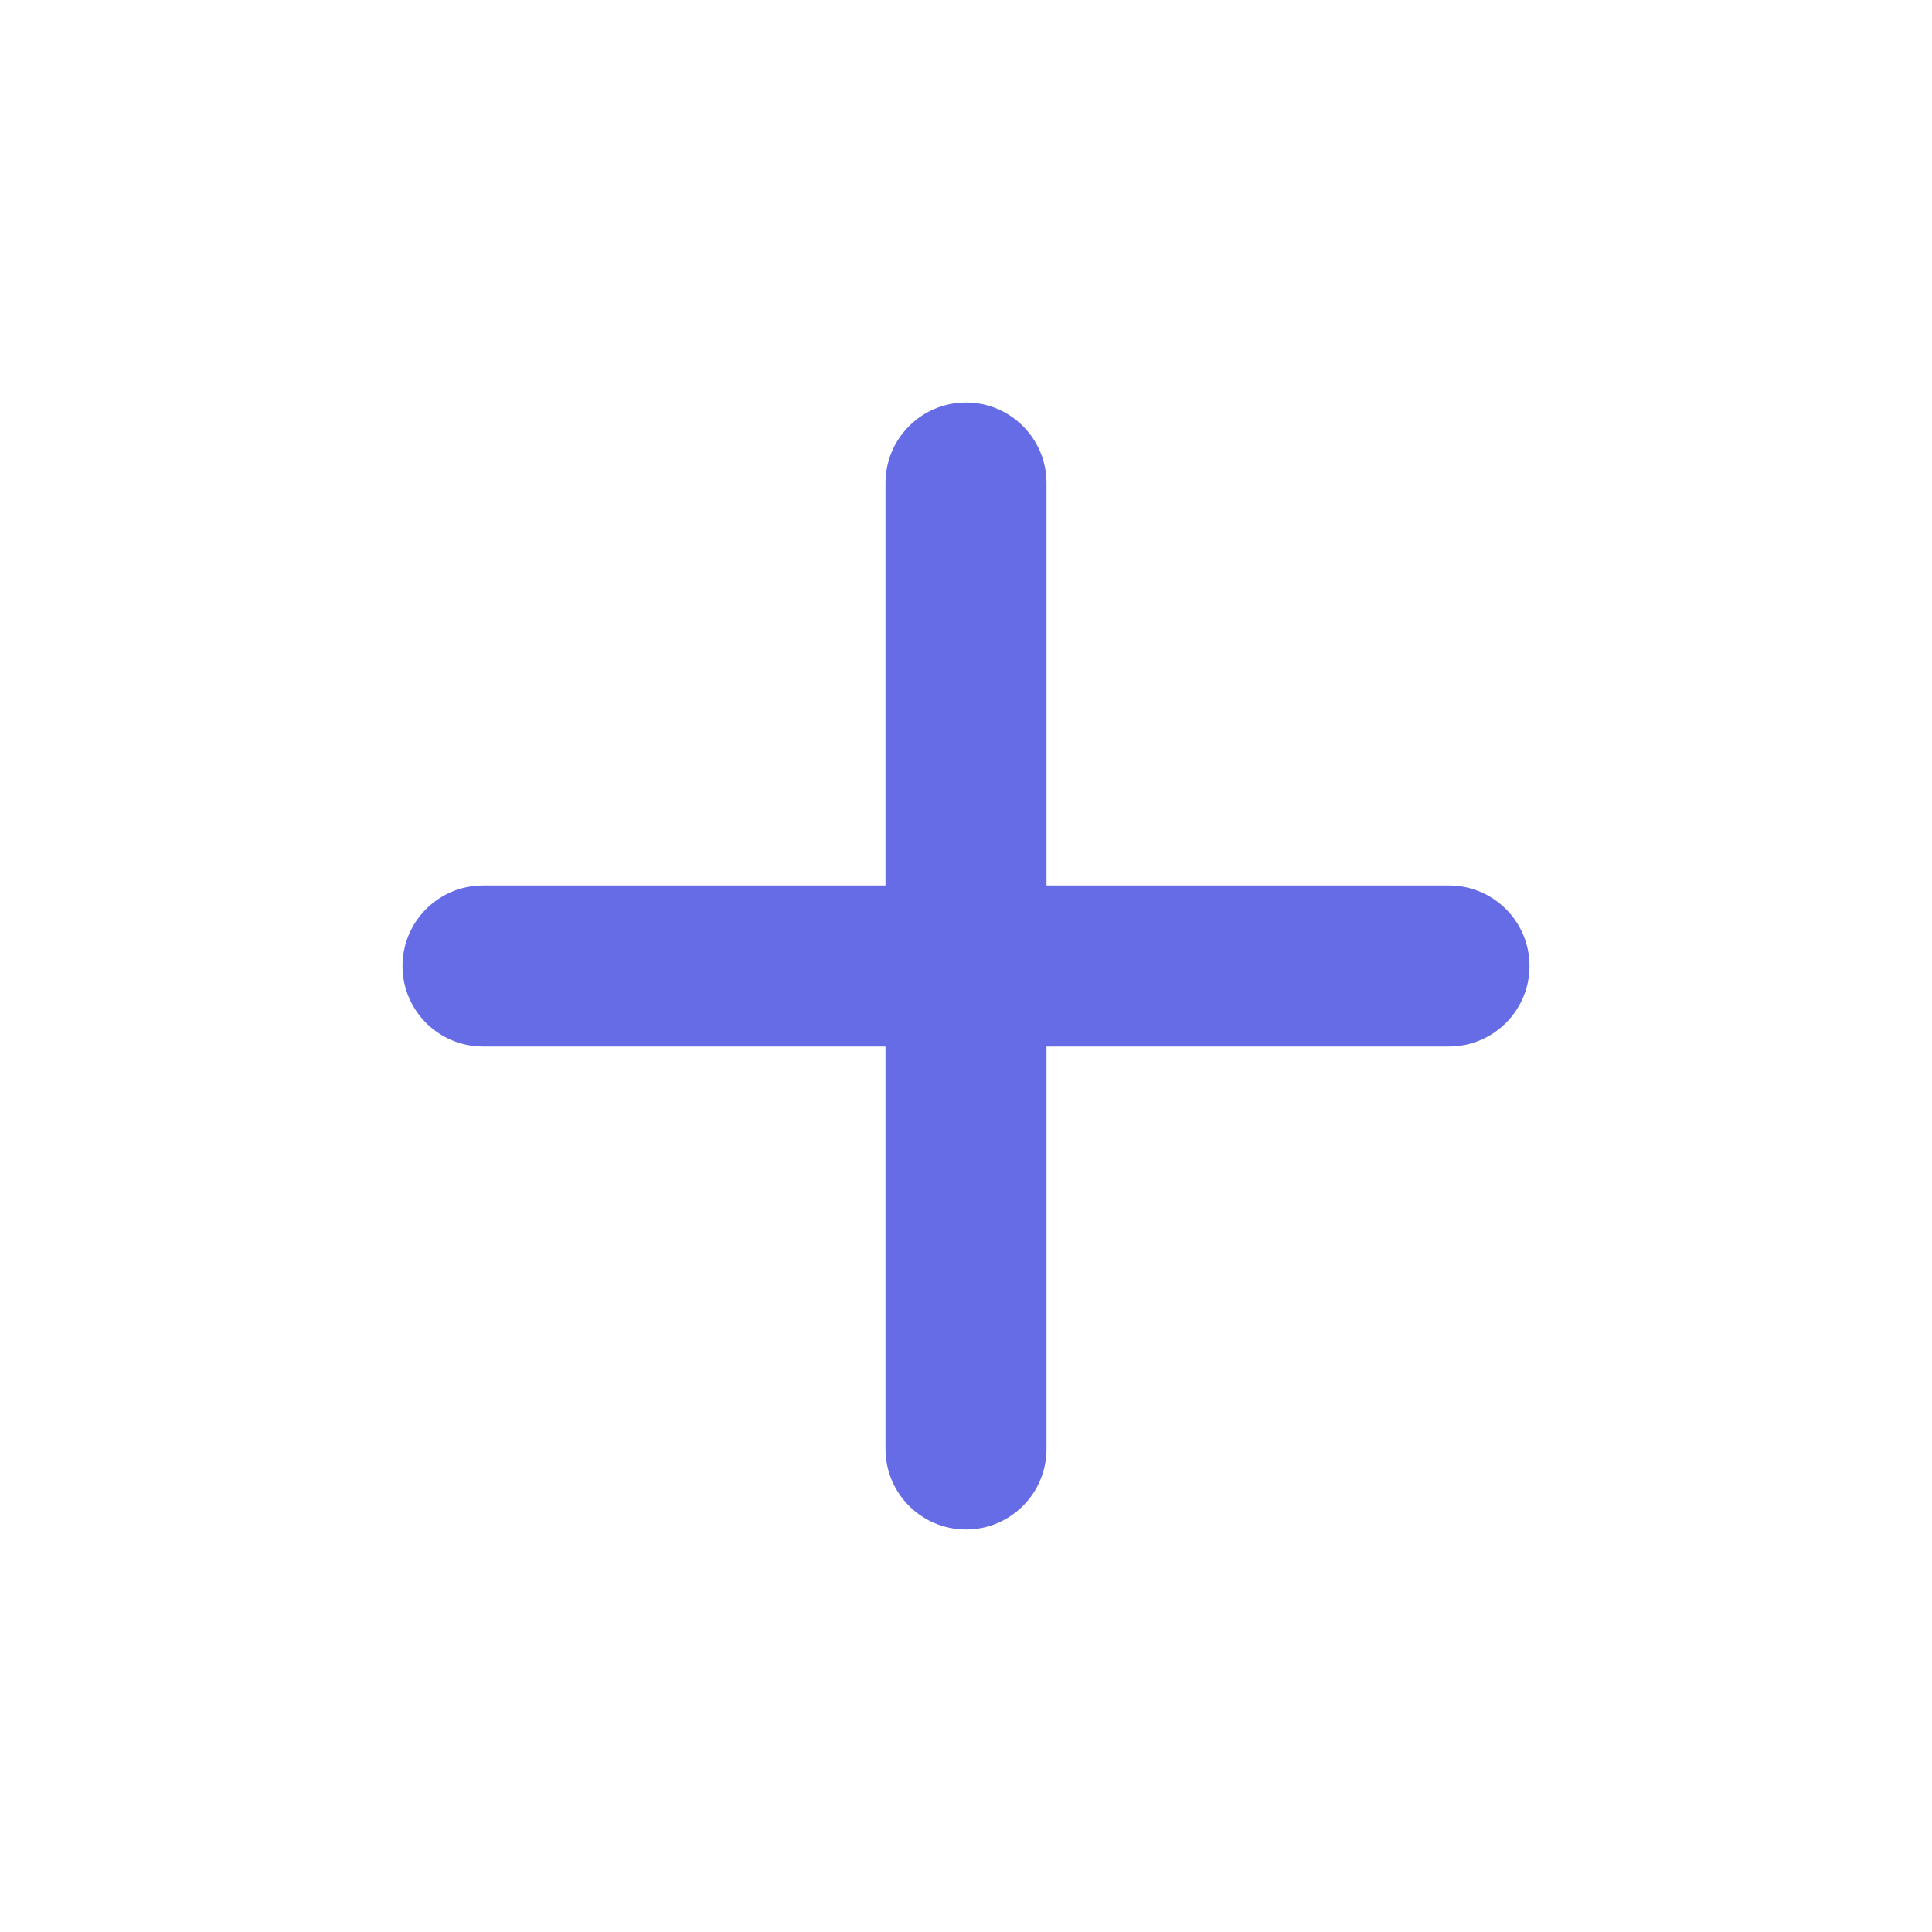
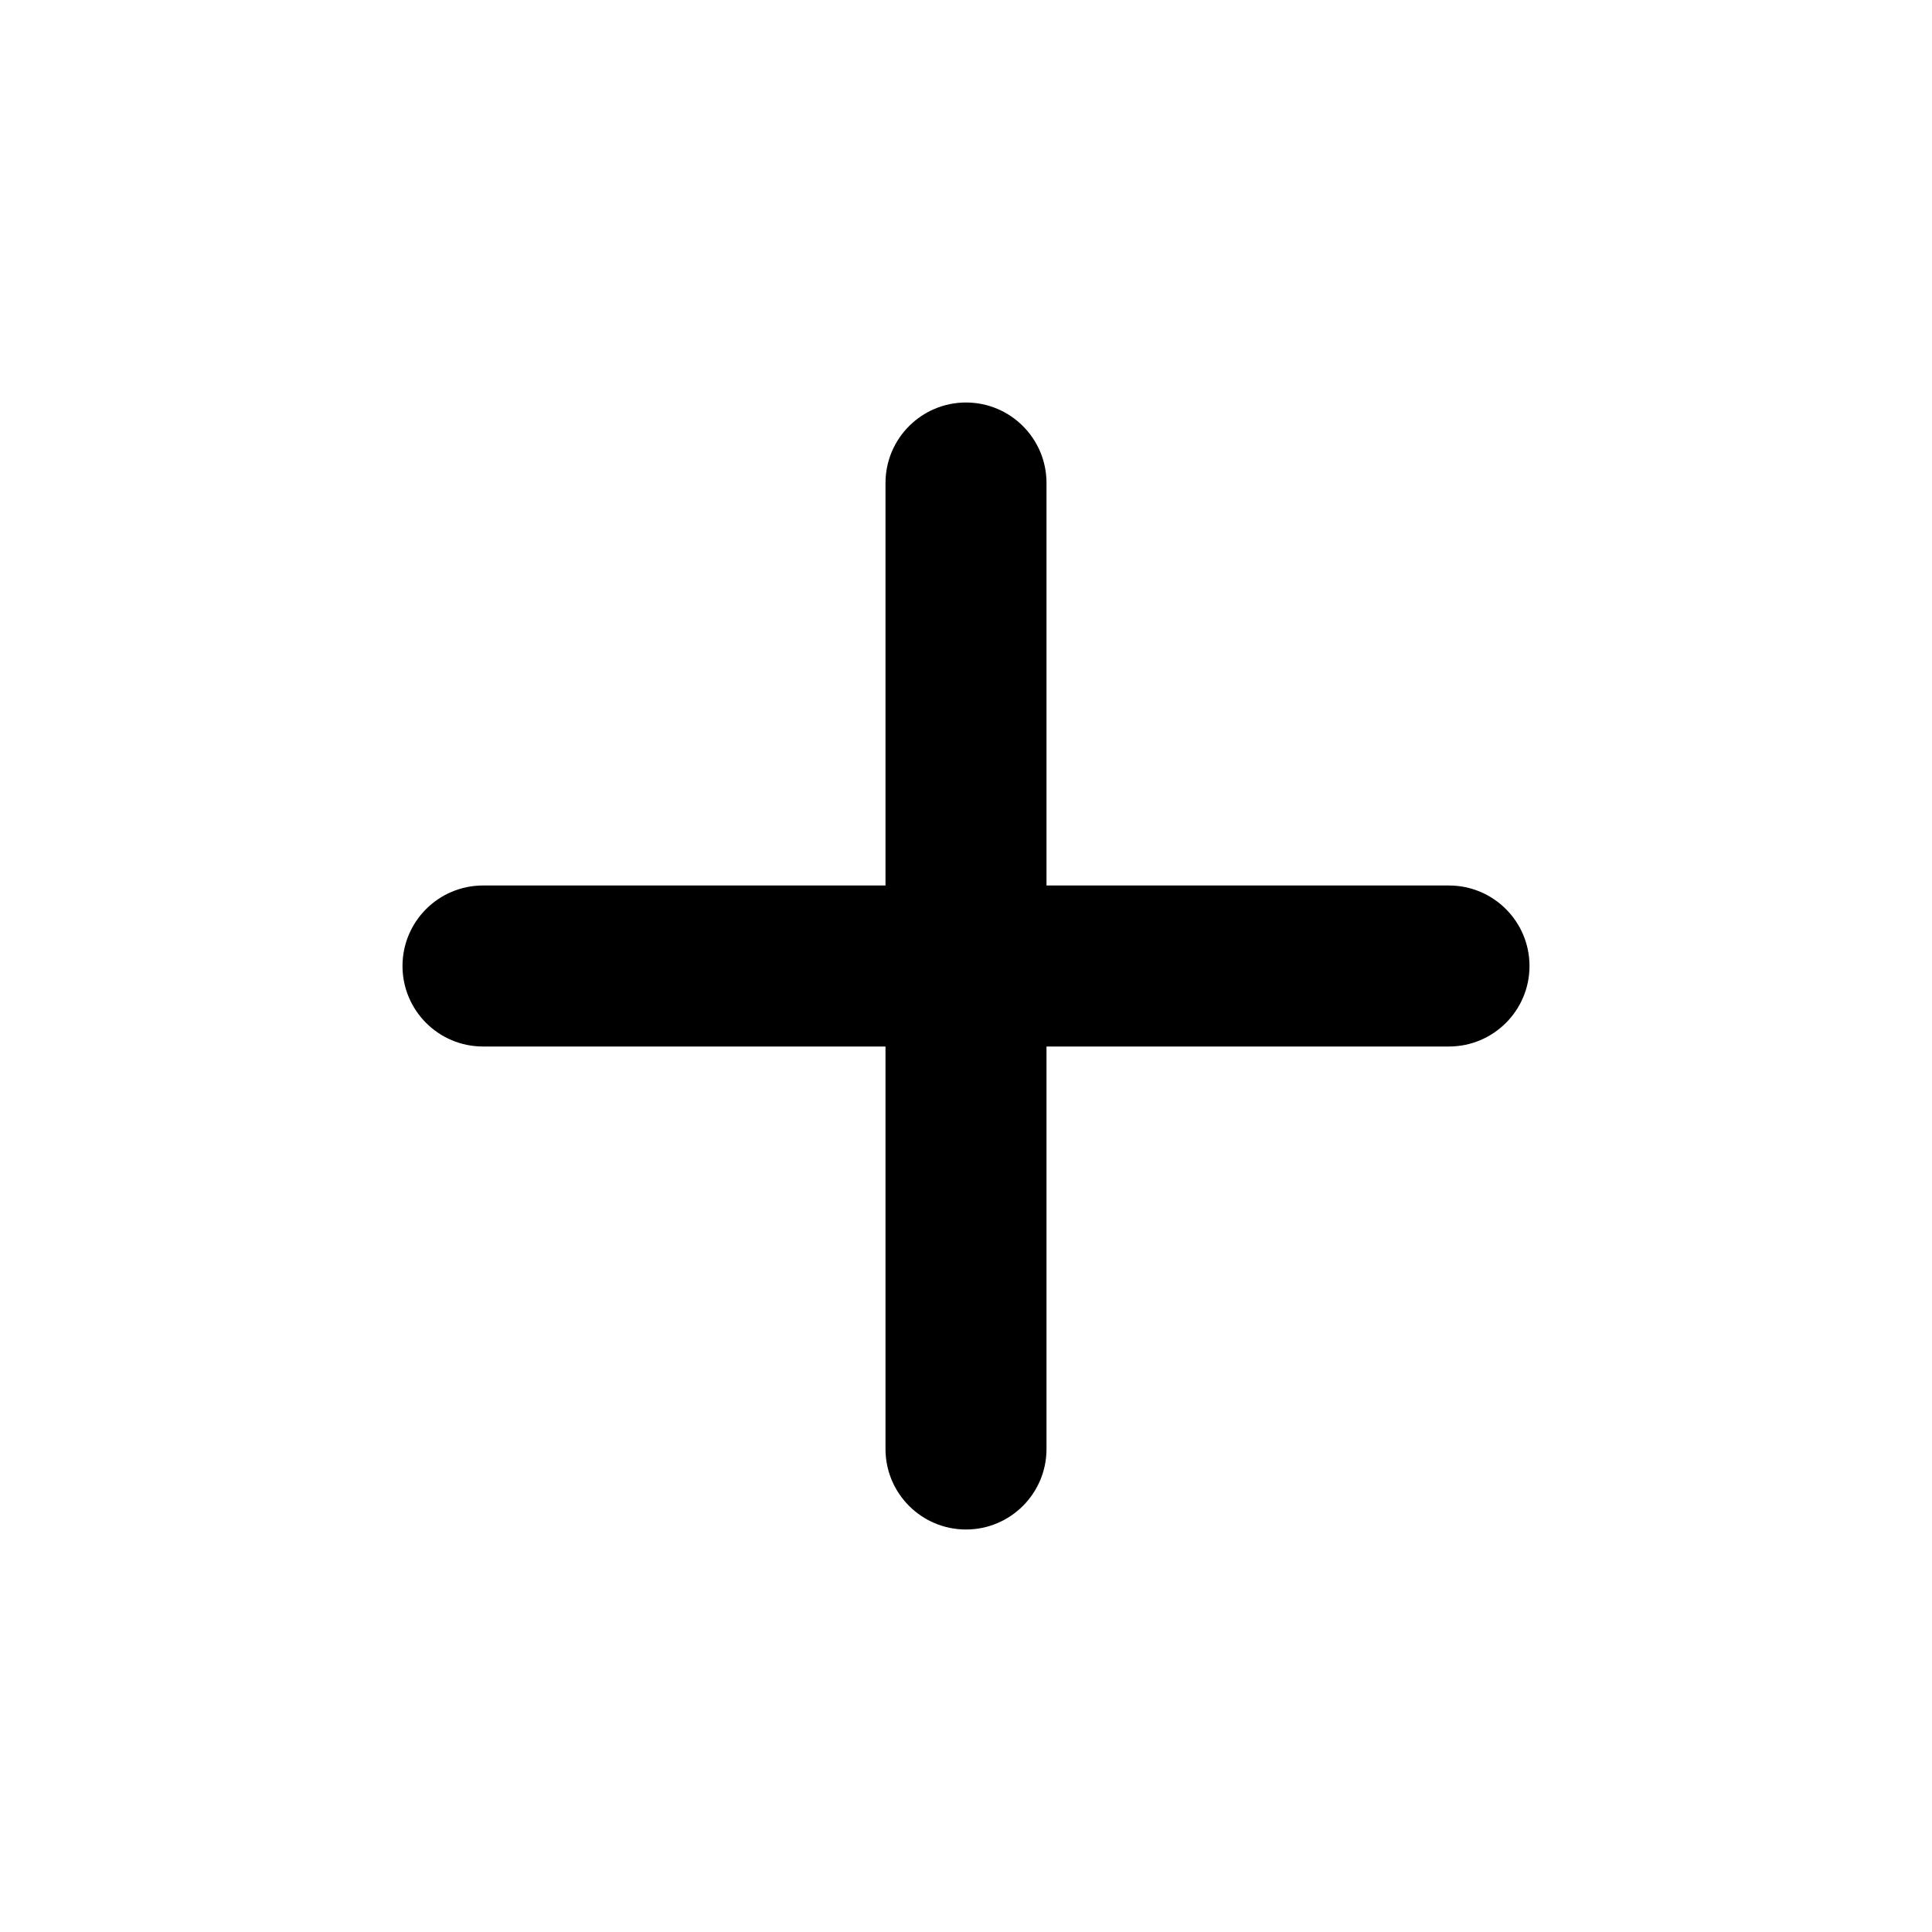
- <svg xmlns="http://www.w3.org/2000/svg" viewBox="0 0 24 24" fill="none">
+ <svg xmlns="http://www.w3.org/2000/svg" viewBox="0 0 24 24">
  <g id="ico=plus">
-     <path id="Path" fill-rule="evenodd" clip-rule="evenodd" d="M13 11H18C18.552 11 19 11.448 19 12C19 12.552 18.552 13 18 13H13V18C13 18.552 12.552 19 12 19C11.448 19 11 18.552 11 18V13H6C5.448 13 5 12.552 5 12C5 11.448 5.448 11 6 11H11V6C11 5.448 11.448 5 12 5C12.552 5 13 5.448 13 6V11Z" fill="#666CE6" />
+     <path id="Path" clip-rule="evenodd" d="M13 11H18C18.552 11 19 11.448 19 12C19 12.552 18.552 13 18 13H13V18C13 18.552 12.552 19 12 19C11.448 19 11 18.552 11 18V13H6C5.448 13 5 12.552 5 12C5 11.448 5.448 11 6 11H11V6C11 5.448 11.448 5 12 5C12.552 5 13 5.448 13 6V11Z" />
  </g>
</svg>
